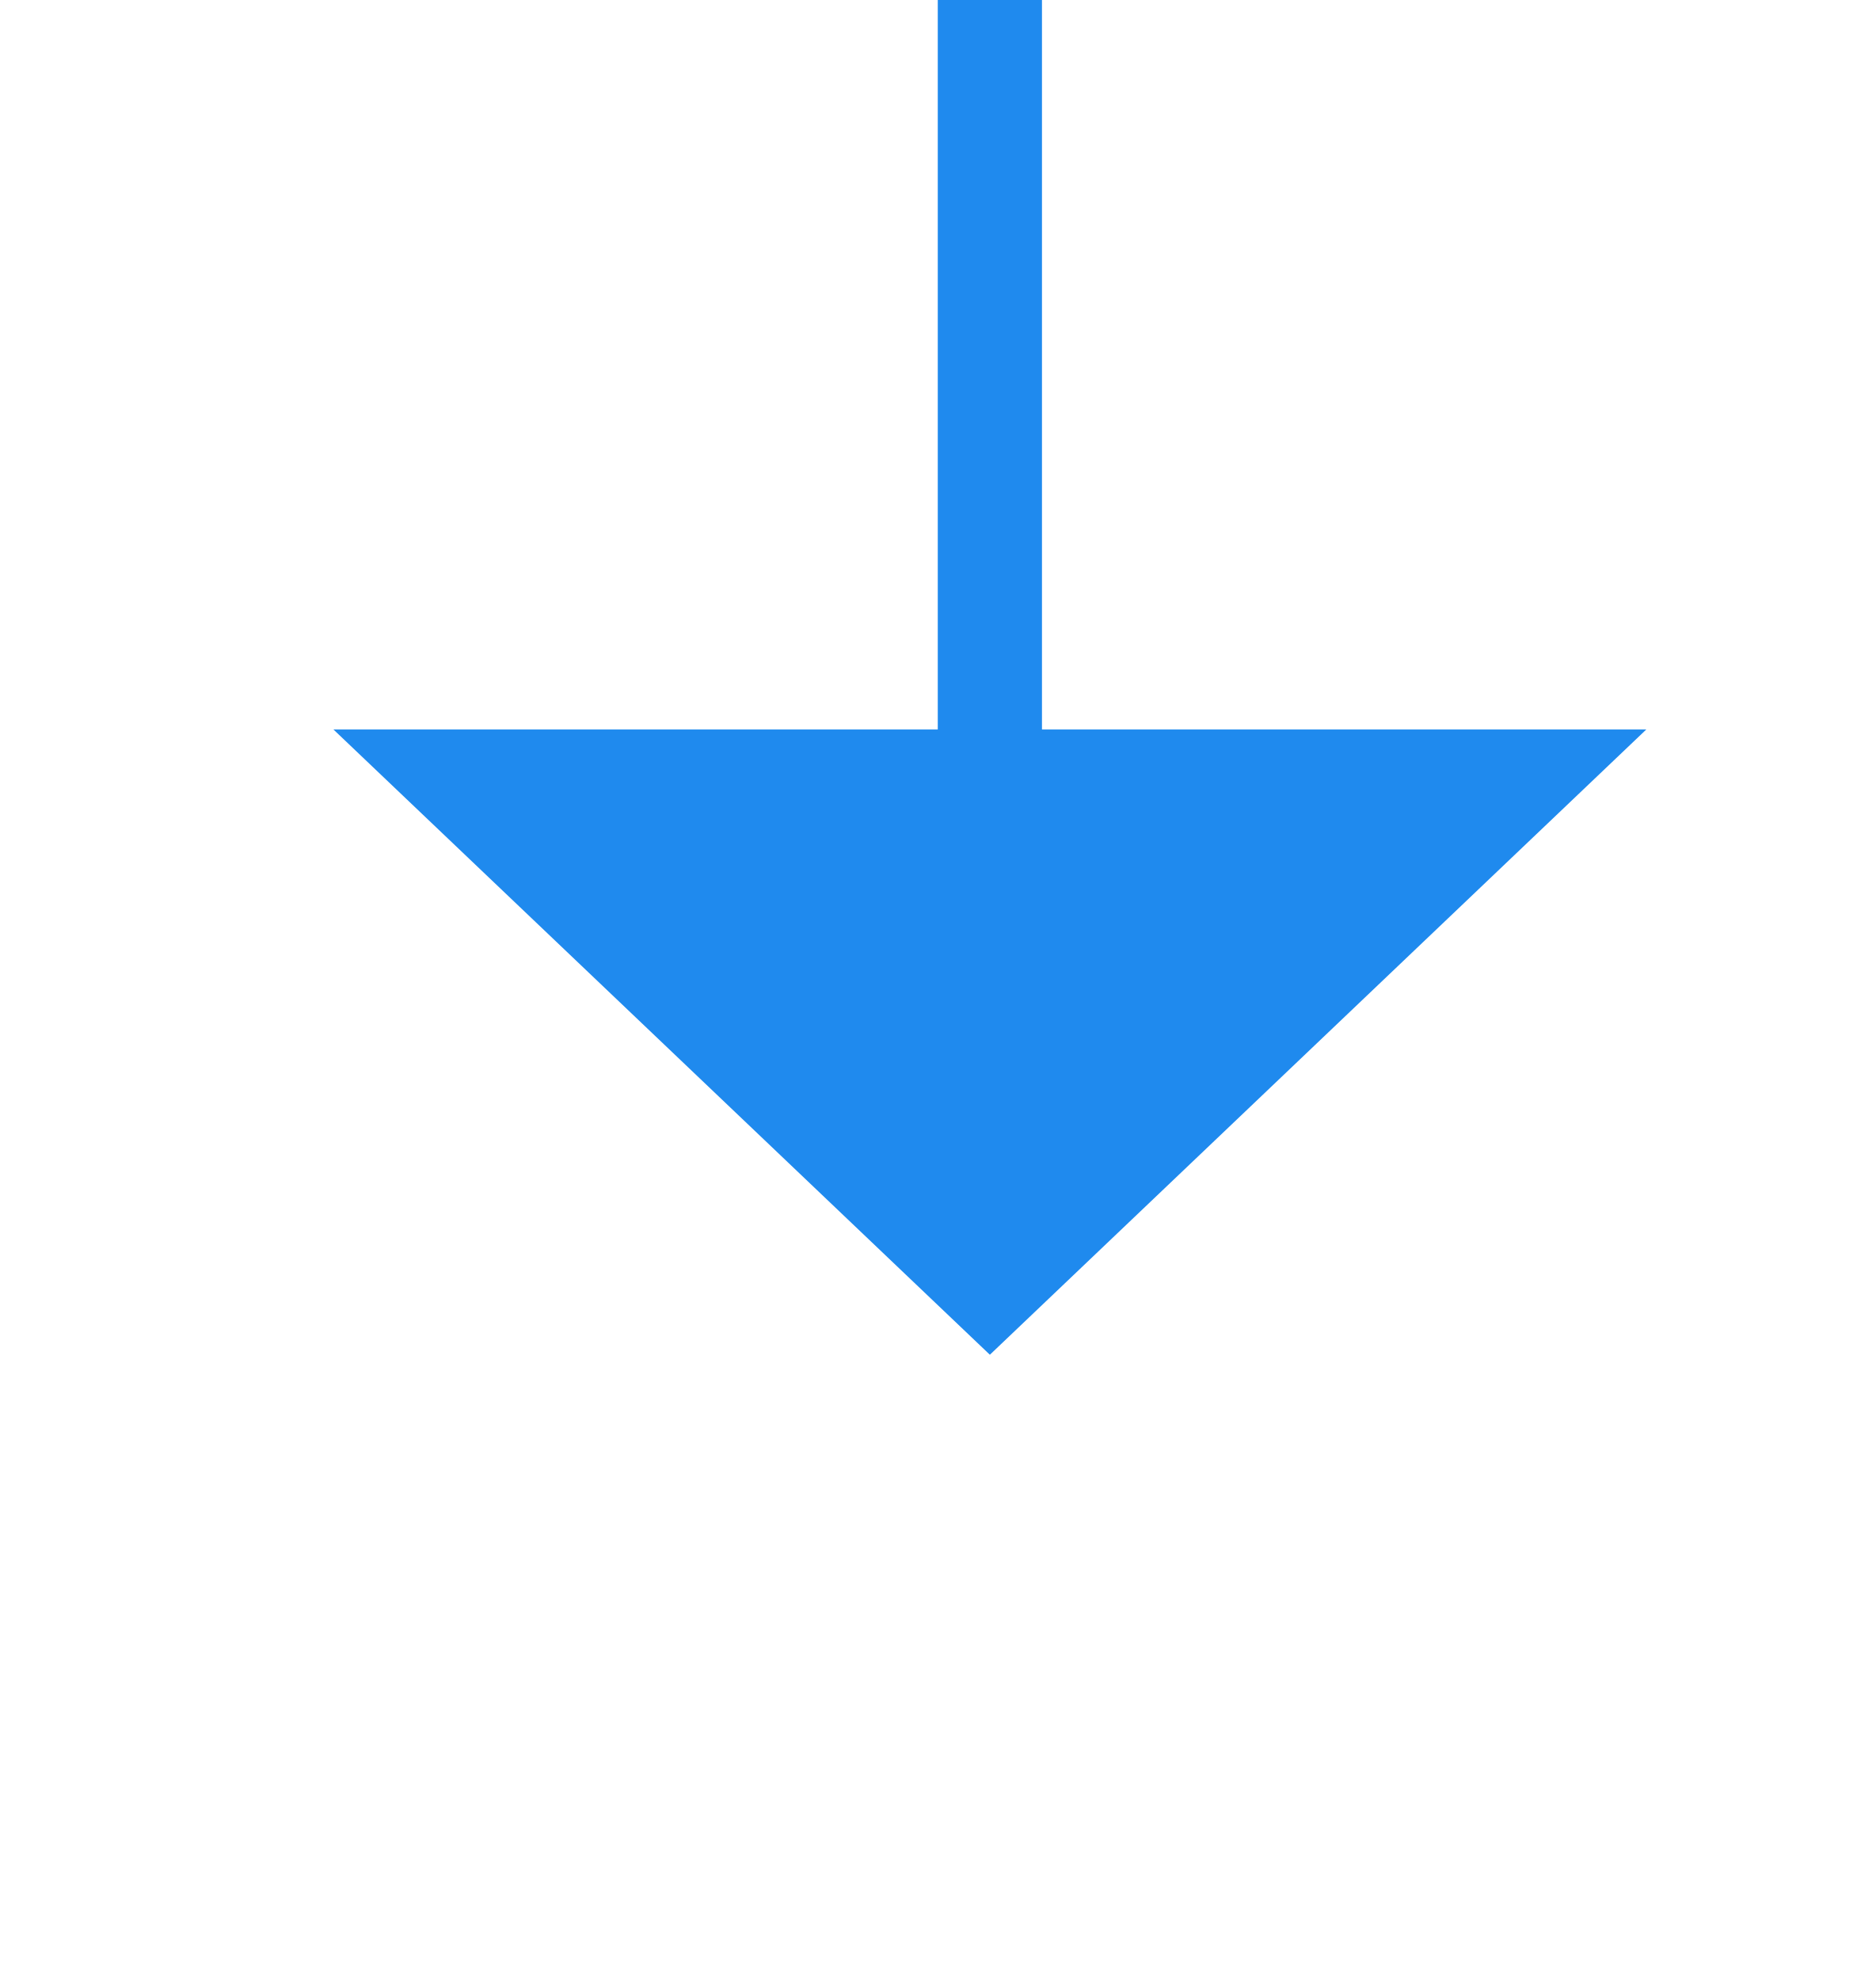
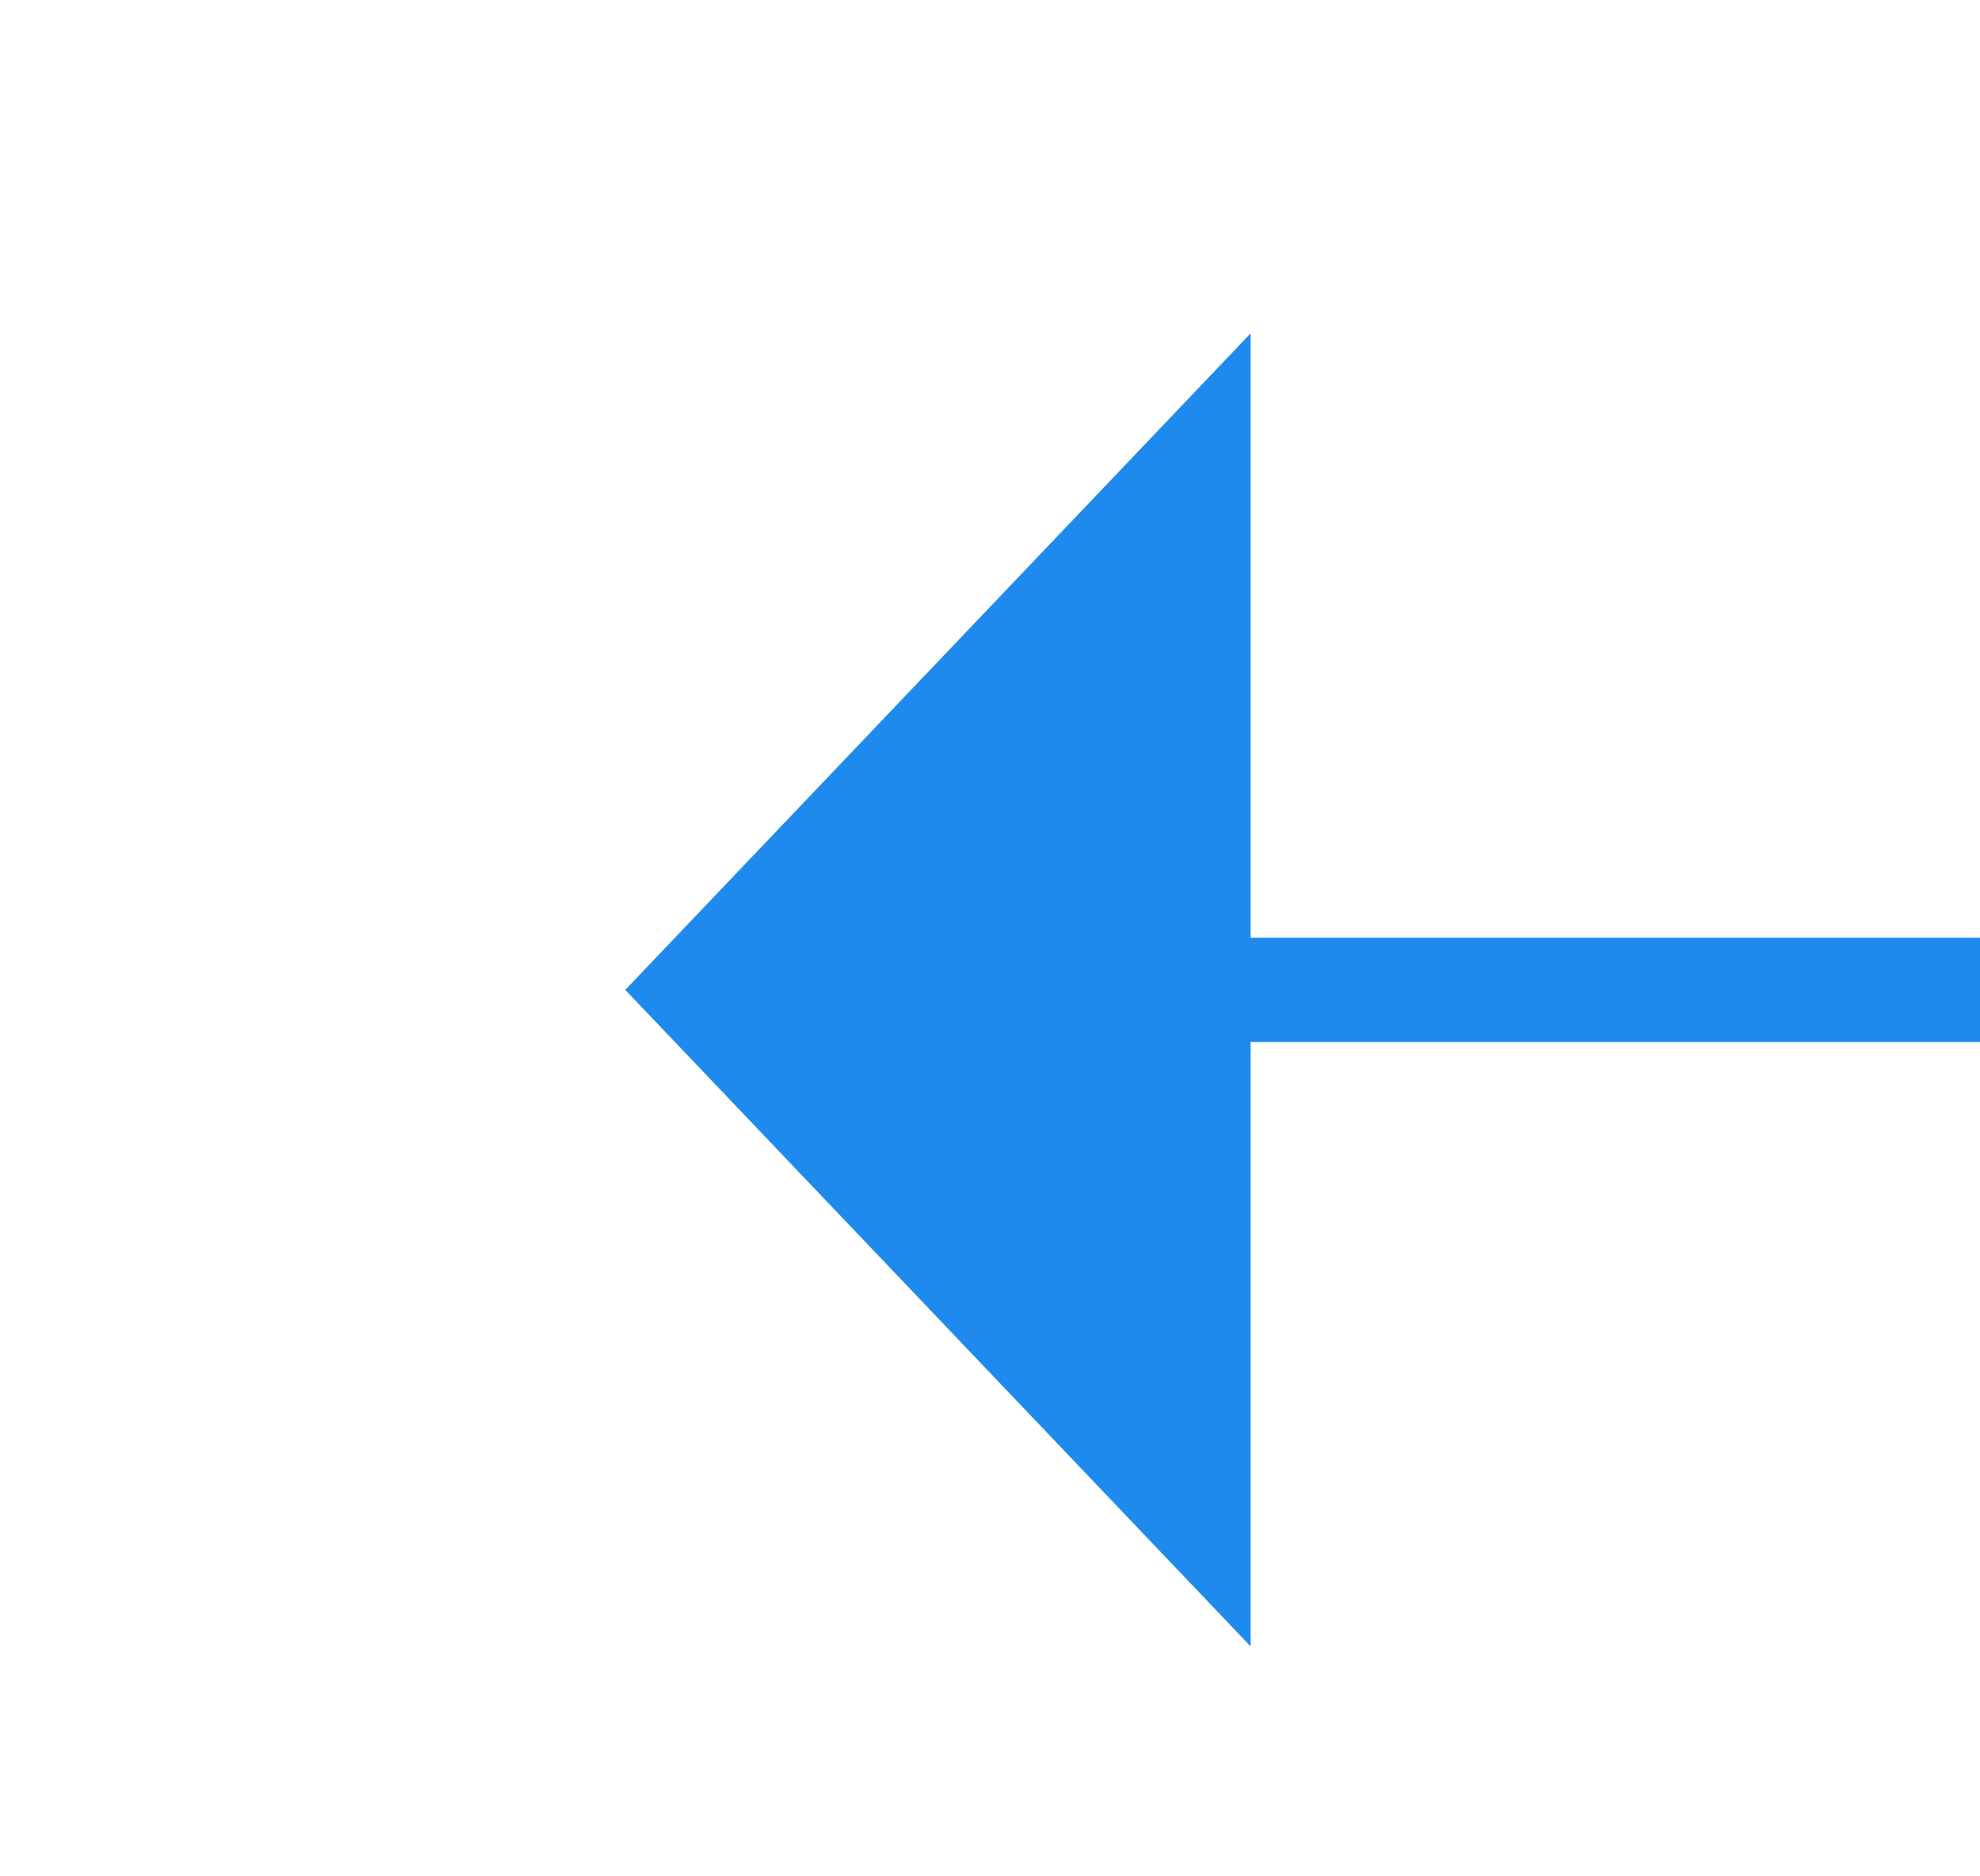
- <svg xmlns="http://www.w3.org/2000/svg" version="1.1" width="18px" height="19px" preserveAspectRatio="xMidYMin meet" viewBox="2605 1377  16 19">
-   <path d="M 2613.5 1360  L 2613.5 1385  " stroke-width="1" stroke="#1f8aee" fill="none" />
-   <path d="M 2607.2 1384  L 2613.5 1390  L 2619.8 1384  L 2607.2 1384  Z " fill-rule="nonzero" fill="#1f8aee" stroke="none" />
+ <svg xmlns="http://www.w3.org/2000/svg" version="1.1" width="19px" height="18px" preserveAspectRatio="xMinYMid meet" viewBox="1724 962  19 16">
+   <path d="M 1790 970.5  L 1735 970.5  " stroke-width="1" stroke="#1f8aee" fill="none" />
+   <path d="M 1736 964.2  L 1730 970.5  L 1736 976.8  L 1736 964.2  Z " fill-rule="nonzero" fill="#1f8aee" stroke="none" />
</svg>
